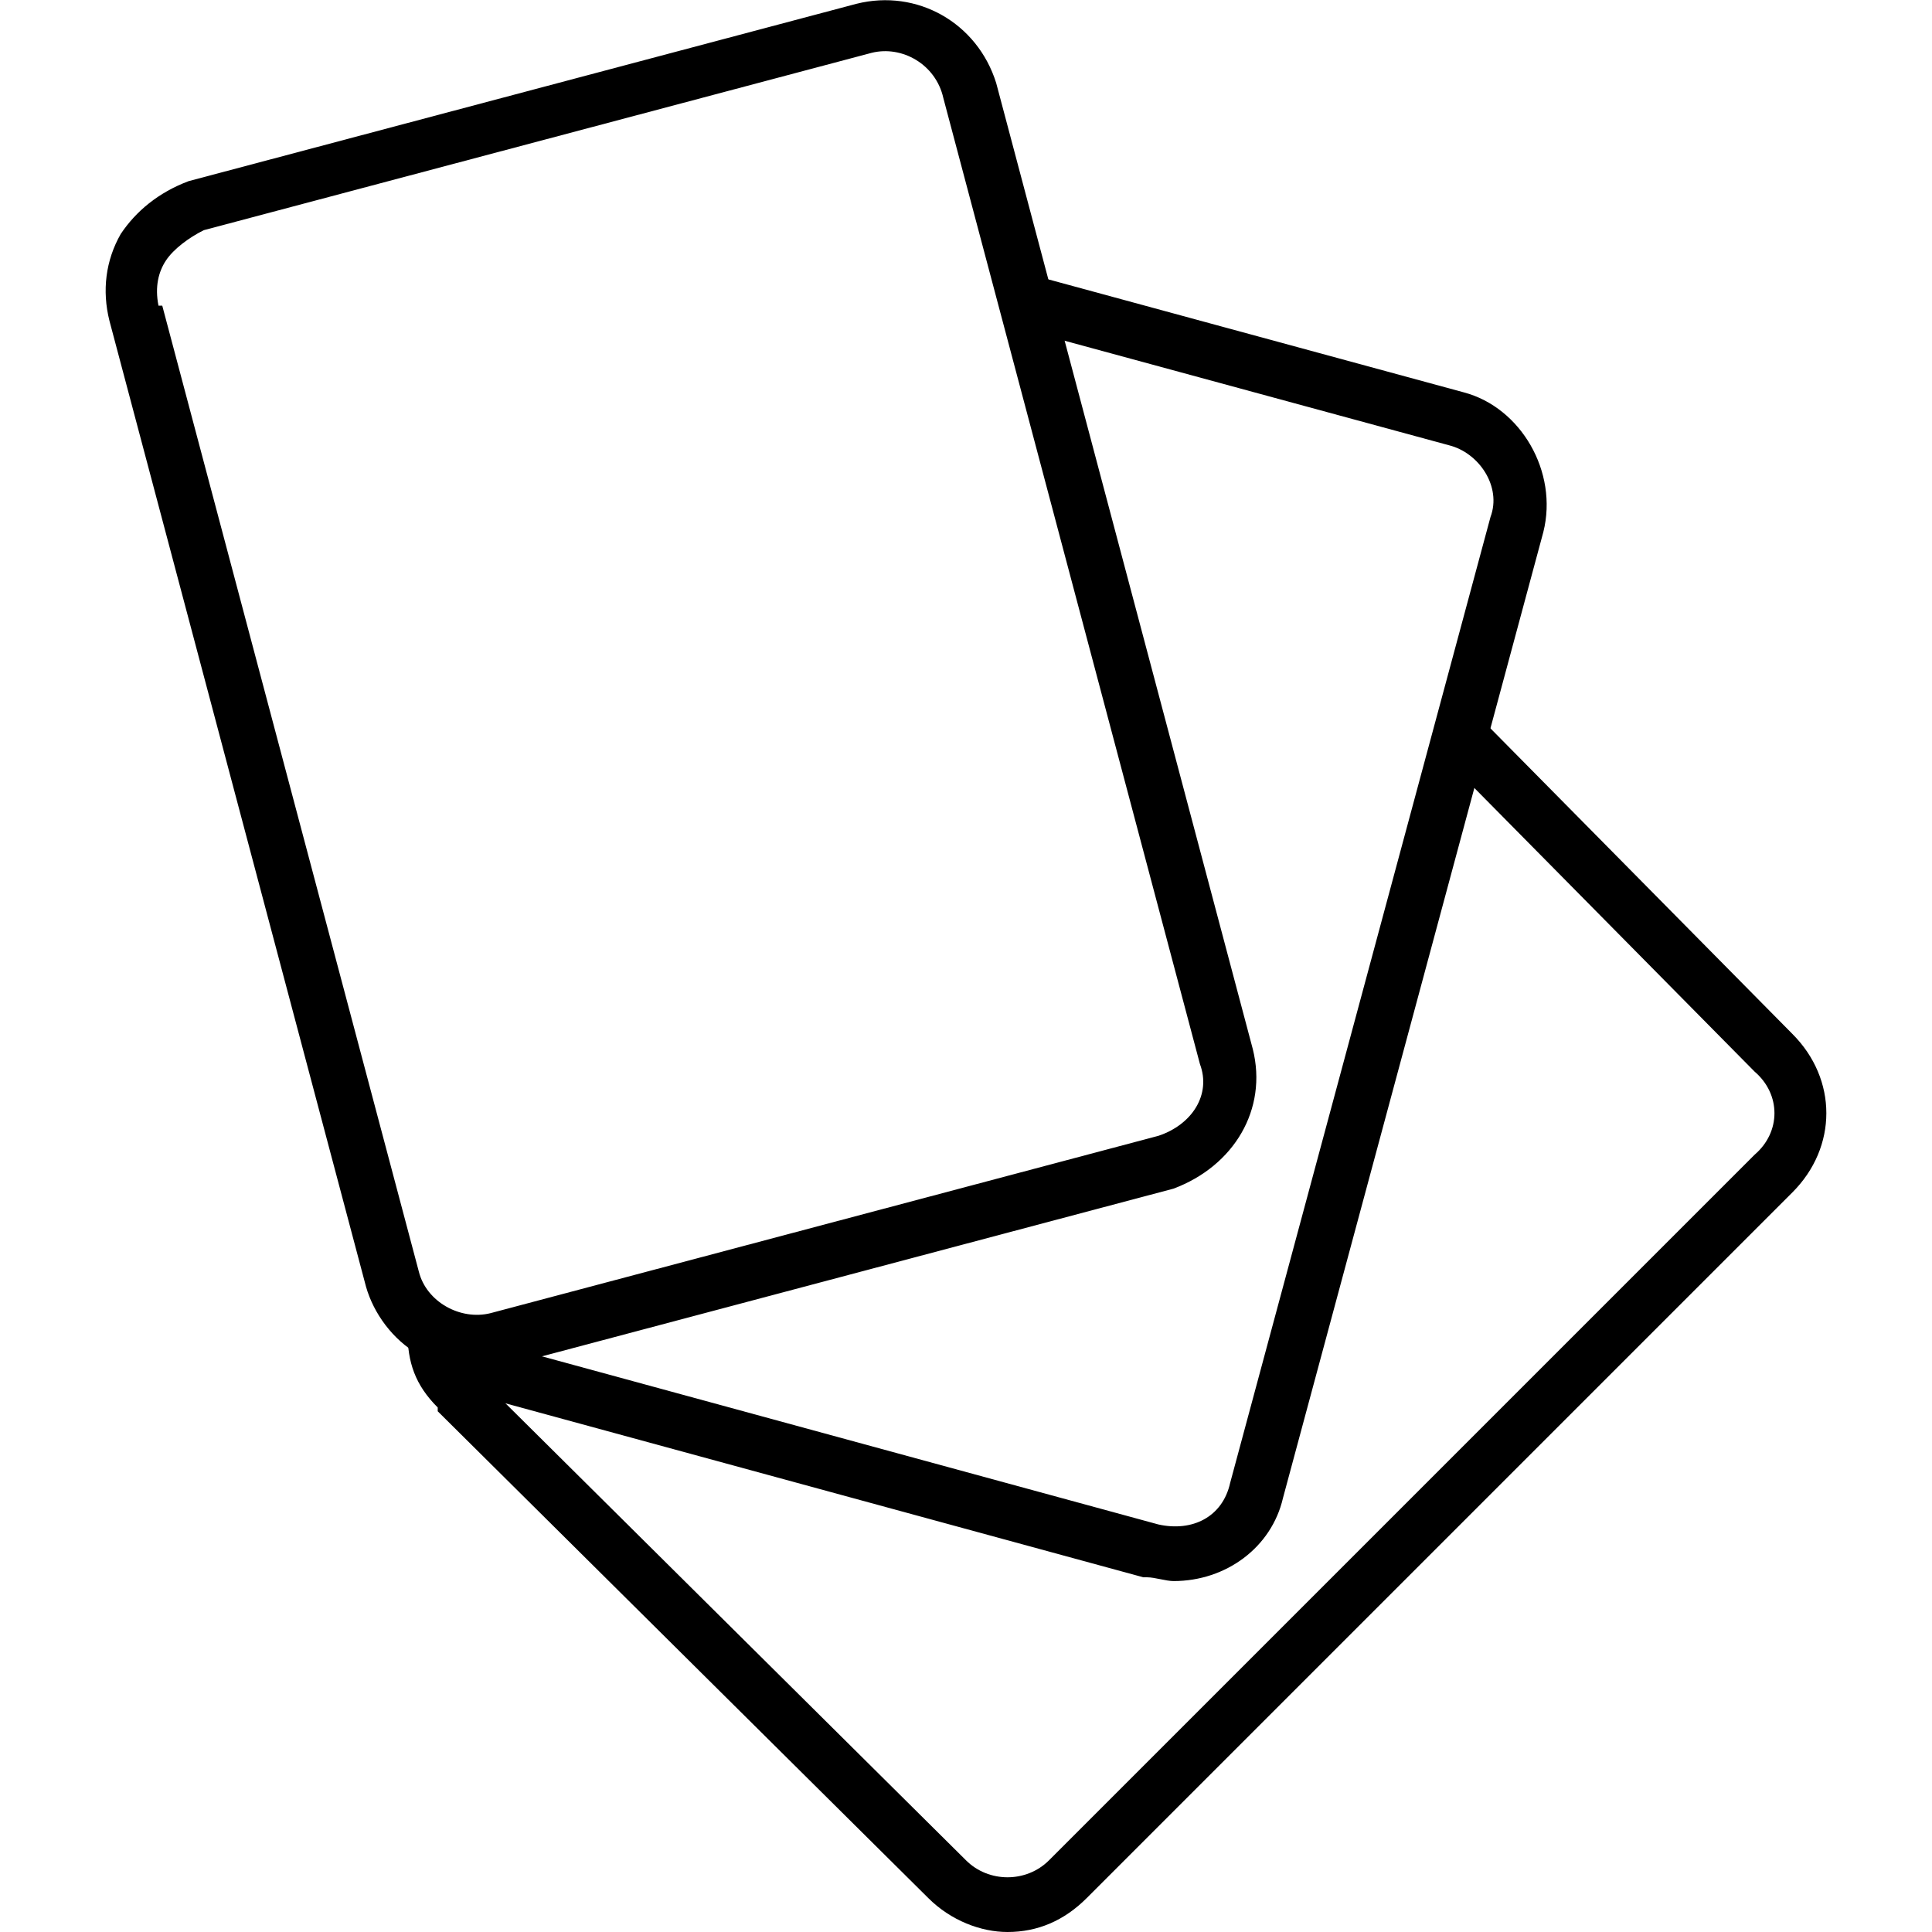
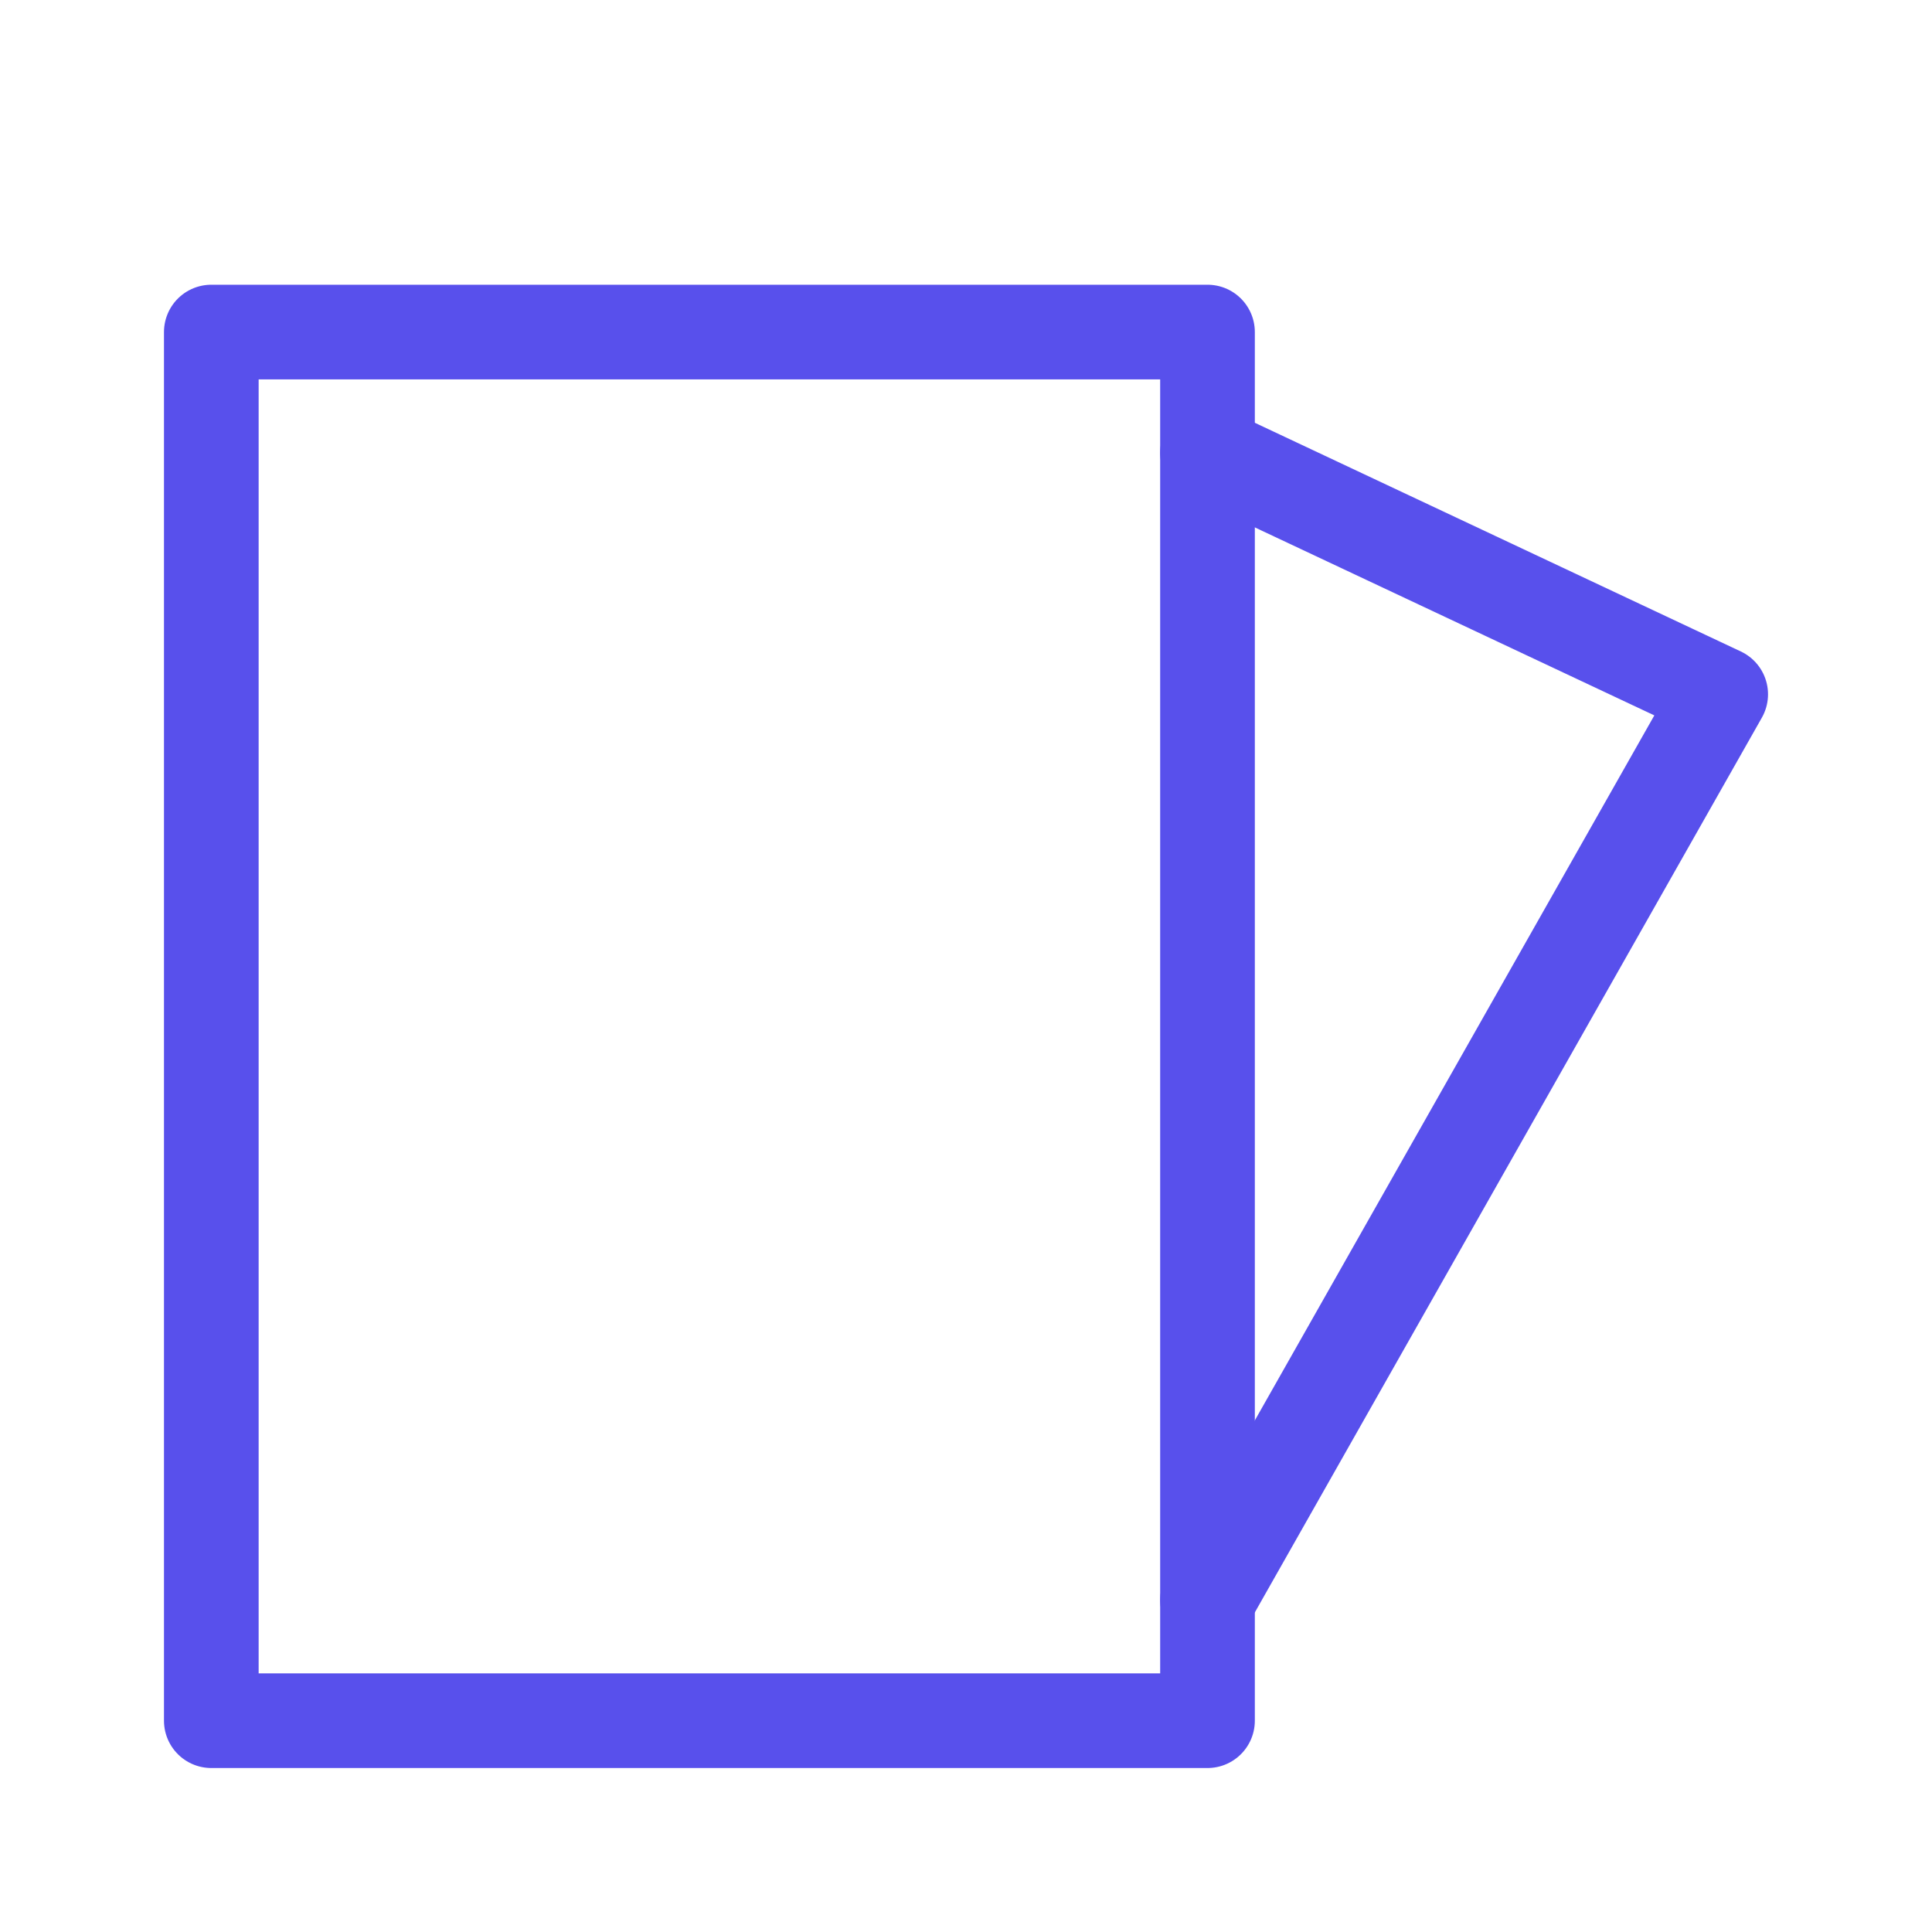
- <svg xmlns="http://www.w3.org/2000/svg" clip-rule="evenodd" fill-rule="evenodd" height="512" image-rendering="optimizeQuality" shape-rendering="geometricPrecision" text-rendering="geometricPrecision" viewBox="0 0 512 512" width="512" id="fi_7177996">
-   <g id="Layer_x0020_1">
-     <g id="_484777568">
-       <g>
-         <path d="m126 363c-5 0-10-2-15-4-7-4-12-11-14-18l-68-256c-2-8-1-16 3-23 4-6 10-11 18-14l177-47c16-4 32 5 37 21l68 256c4 16-5 31-21 37l-177 47c-3 0-5 1-8 1zm-72-302c-4 2-8 5-10 8s-3 7-2 12h1l68 256c2 8 11 13 19 11l177-47c9-3 14-11 11-19l-68-256c-2-9-11-14-19-12z" />
-       </g>
-       <g>
-         <path d="m311 419c-2 0-5-1-7-1-1 0-1 0-1 0l-176-48c-7-2-14-6-18-13-2-4-1-8 2-10 4-2 8-1 10 2 2 4 5 7 9 7h1l176 48c9 2 17-2 19-11l69-256c3-8-3-17-11-19l-114-31c-3-1-6-5-5-9s5-6 9-5l114 31c15 4 25 21 21 37l-69 256c-3 13-15 22-29 22z" />
-       </g>
-       <g>
-         <path d="m267 512c-7 0-15-3-21-9l-130-129s0 0 0-1c-6-6-8-12-8-20 0-4 3-7 7-7s7 3 7 7 1 8 4 11l130 129c6 6 16 6 22 0l187-187c7-6 7-16 0-22l-83-84c-2-3-2-7 0-10 3-3 8-3 10 0l83 84c12 12 12 30 0 42l-187 187c-6 6-13 9-21 9z" />
-       </g>
-     </g>
+ <svg xmlns="http://www.w3.org/2000/svg" width="24" height="24" viewBox="0 0 16 16" version="1.1" fill="none" stroke="#5850ec" stroke-linecap="round" stroke-linejoin="round" stroke-width="0.784">
+   <g id="SVGRepo_bgCarrier" stroke-width="0" />
+   <g id="SVGRepo_tracerCarrier" stroke-linecap="round" stroke-linejoin="round" />
+   <g id="SVGRepo_iconCarrier">
+     <rect height="11.5" width="8.25" y="2.75" x="1.75" />
+     <path d="m10 3.75 4.25 2-4.25 7.5" />
  </g>
</svg>
